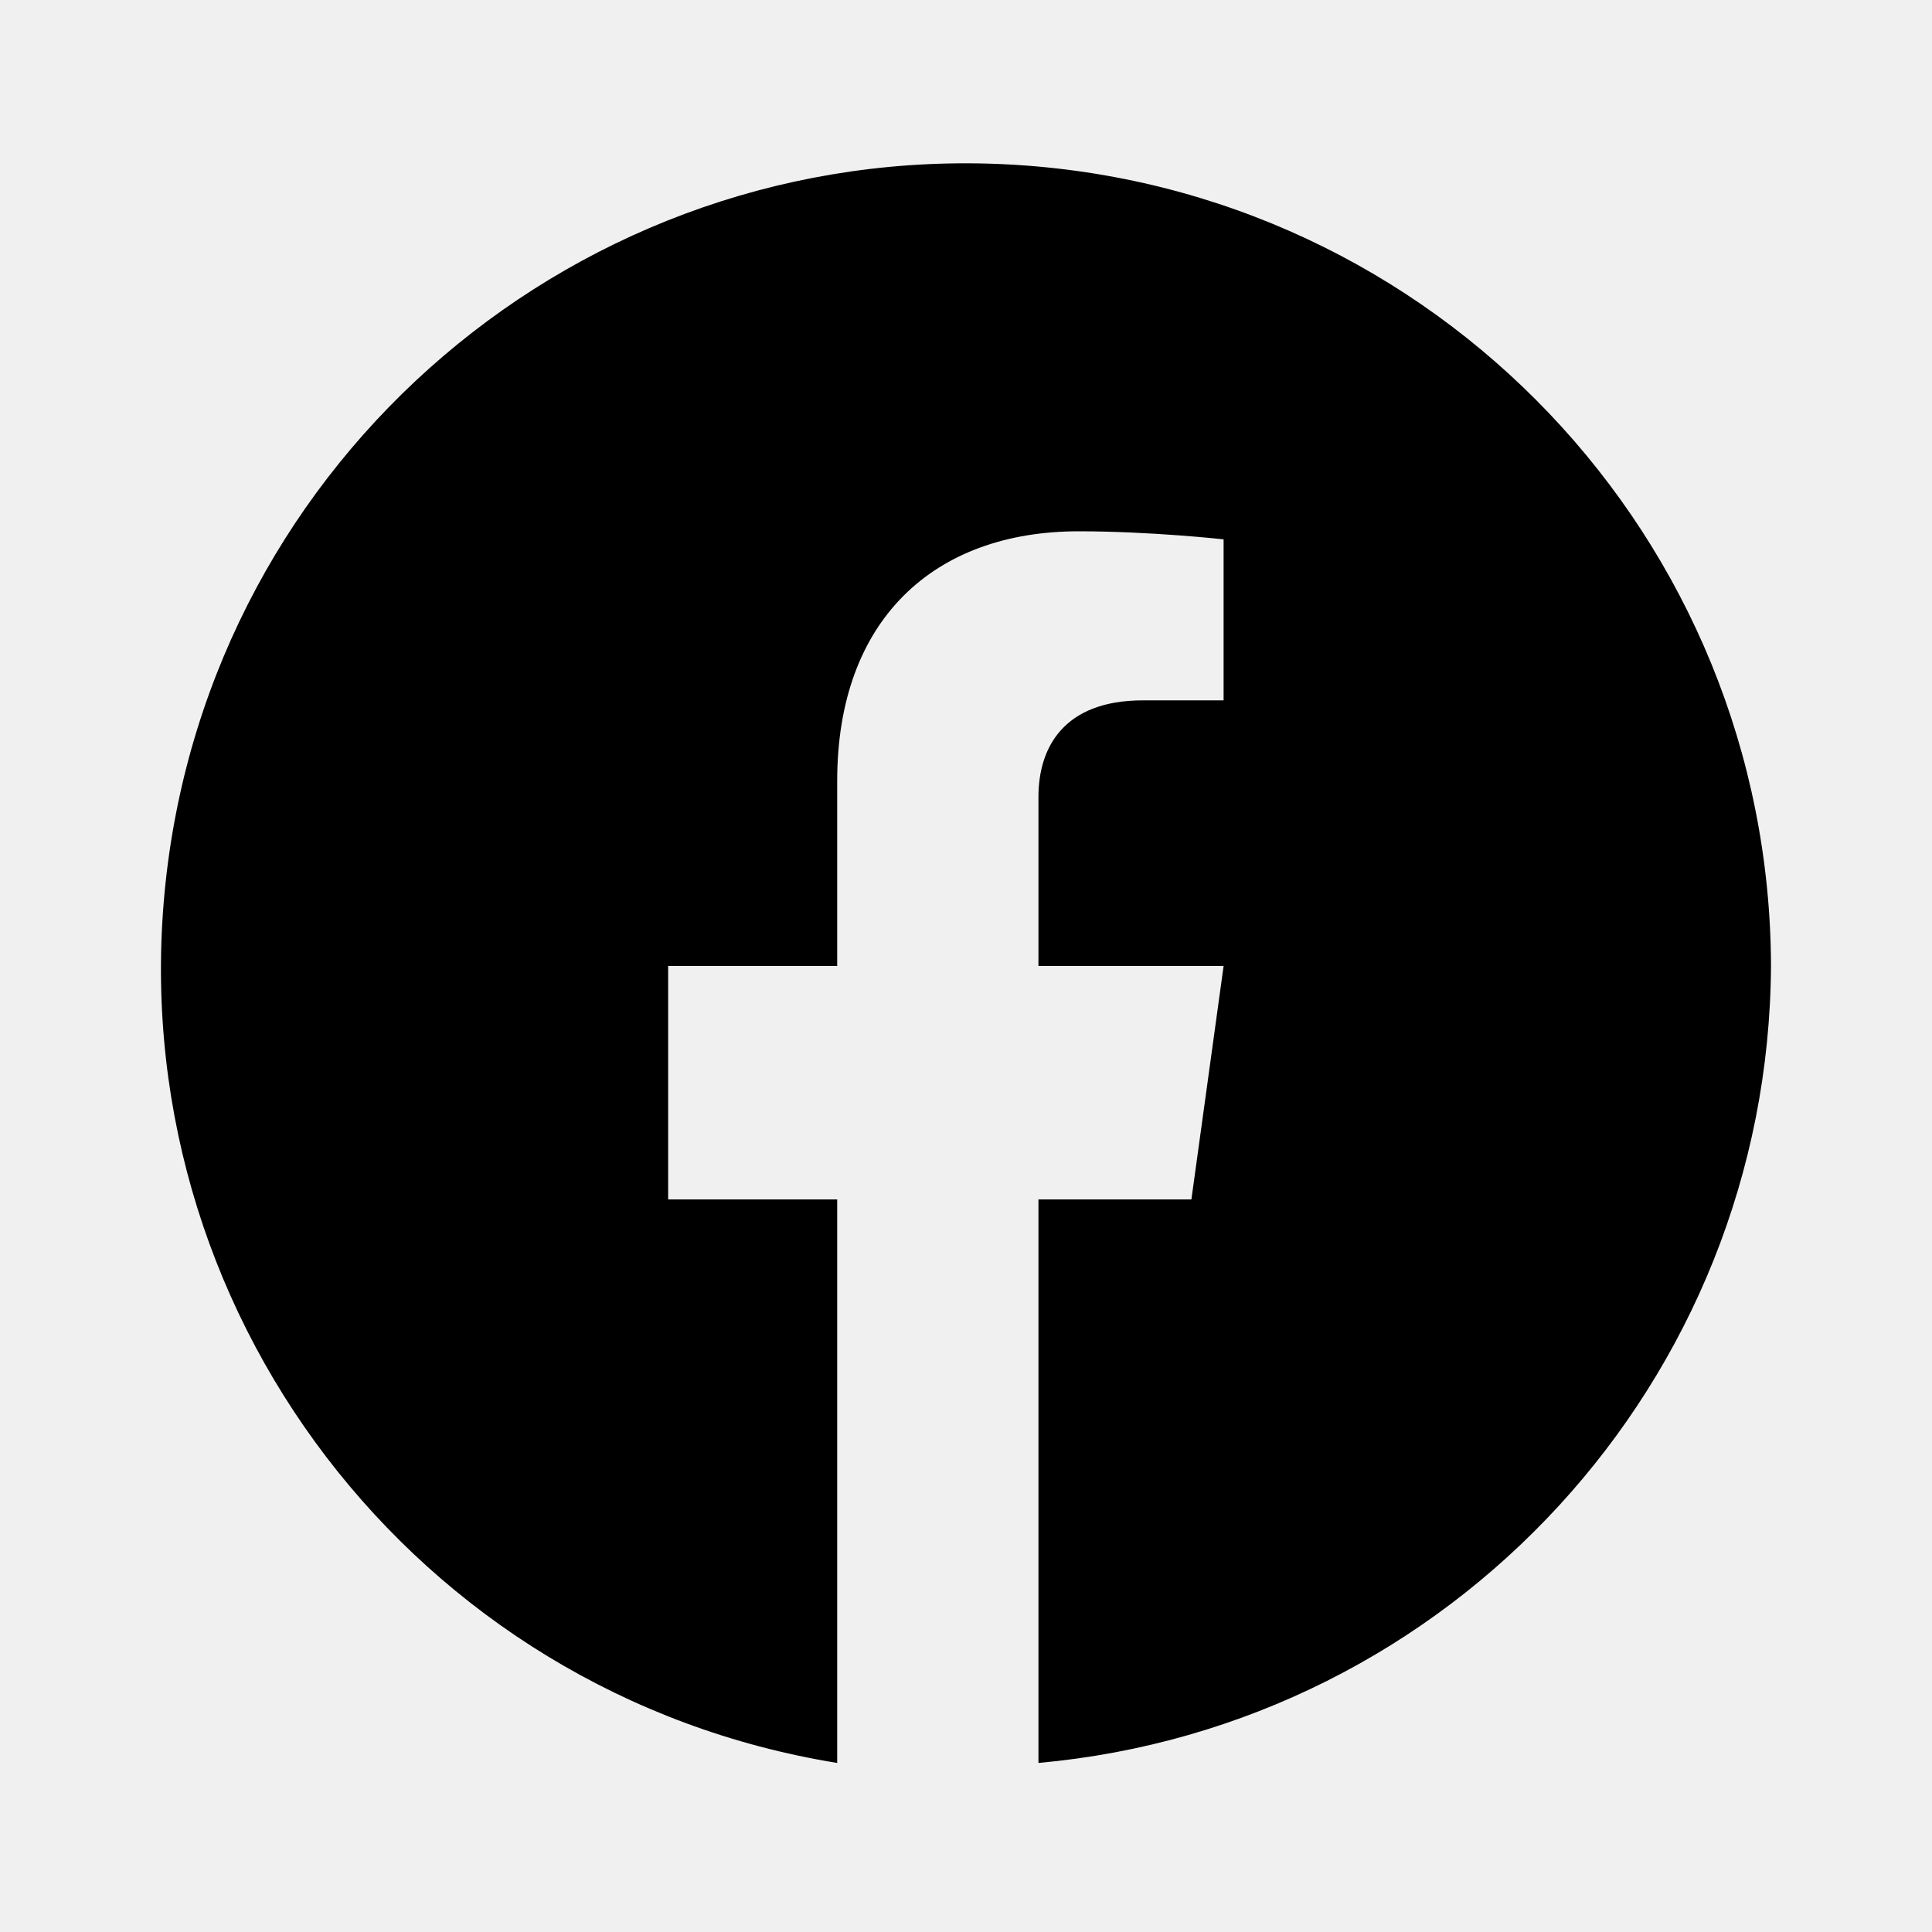
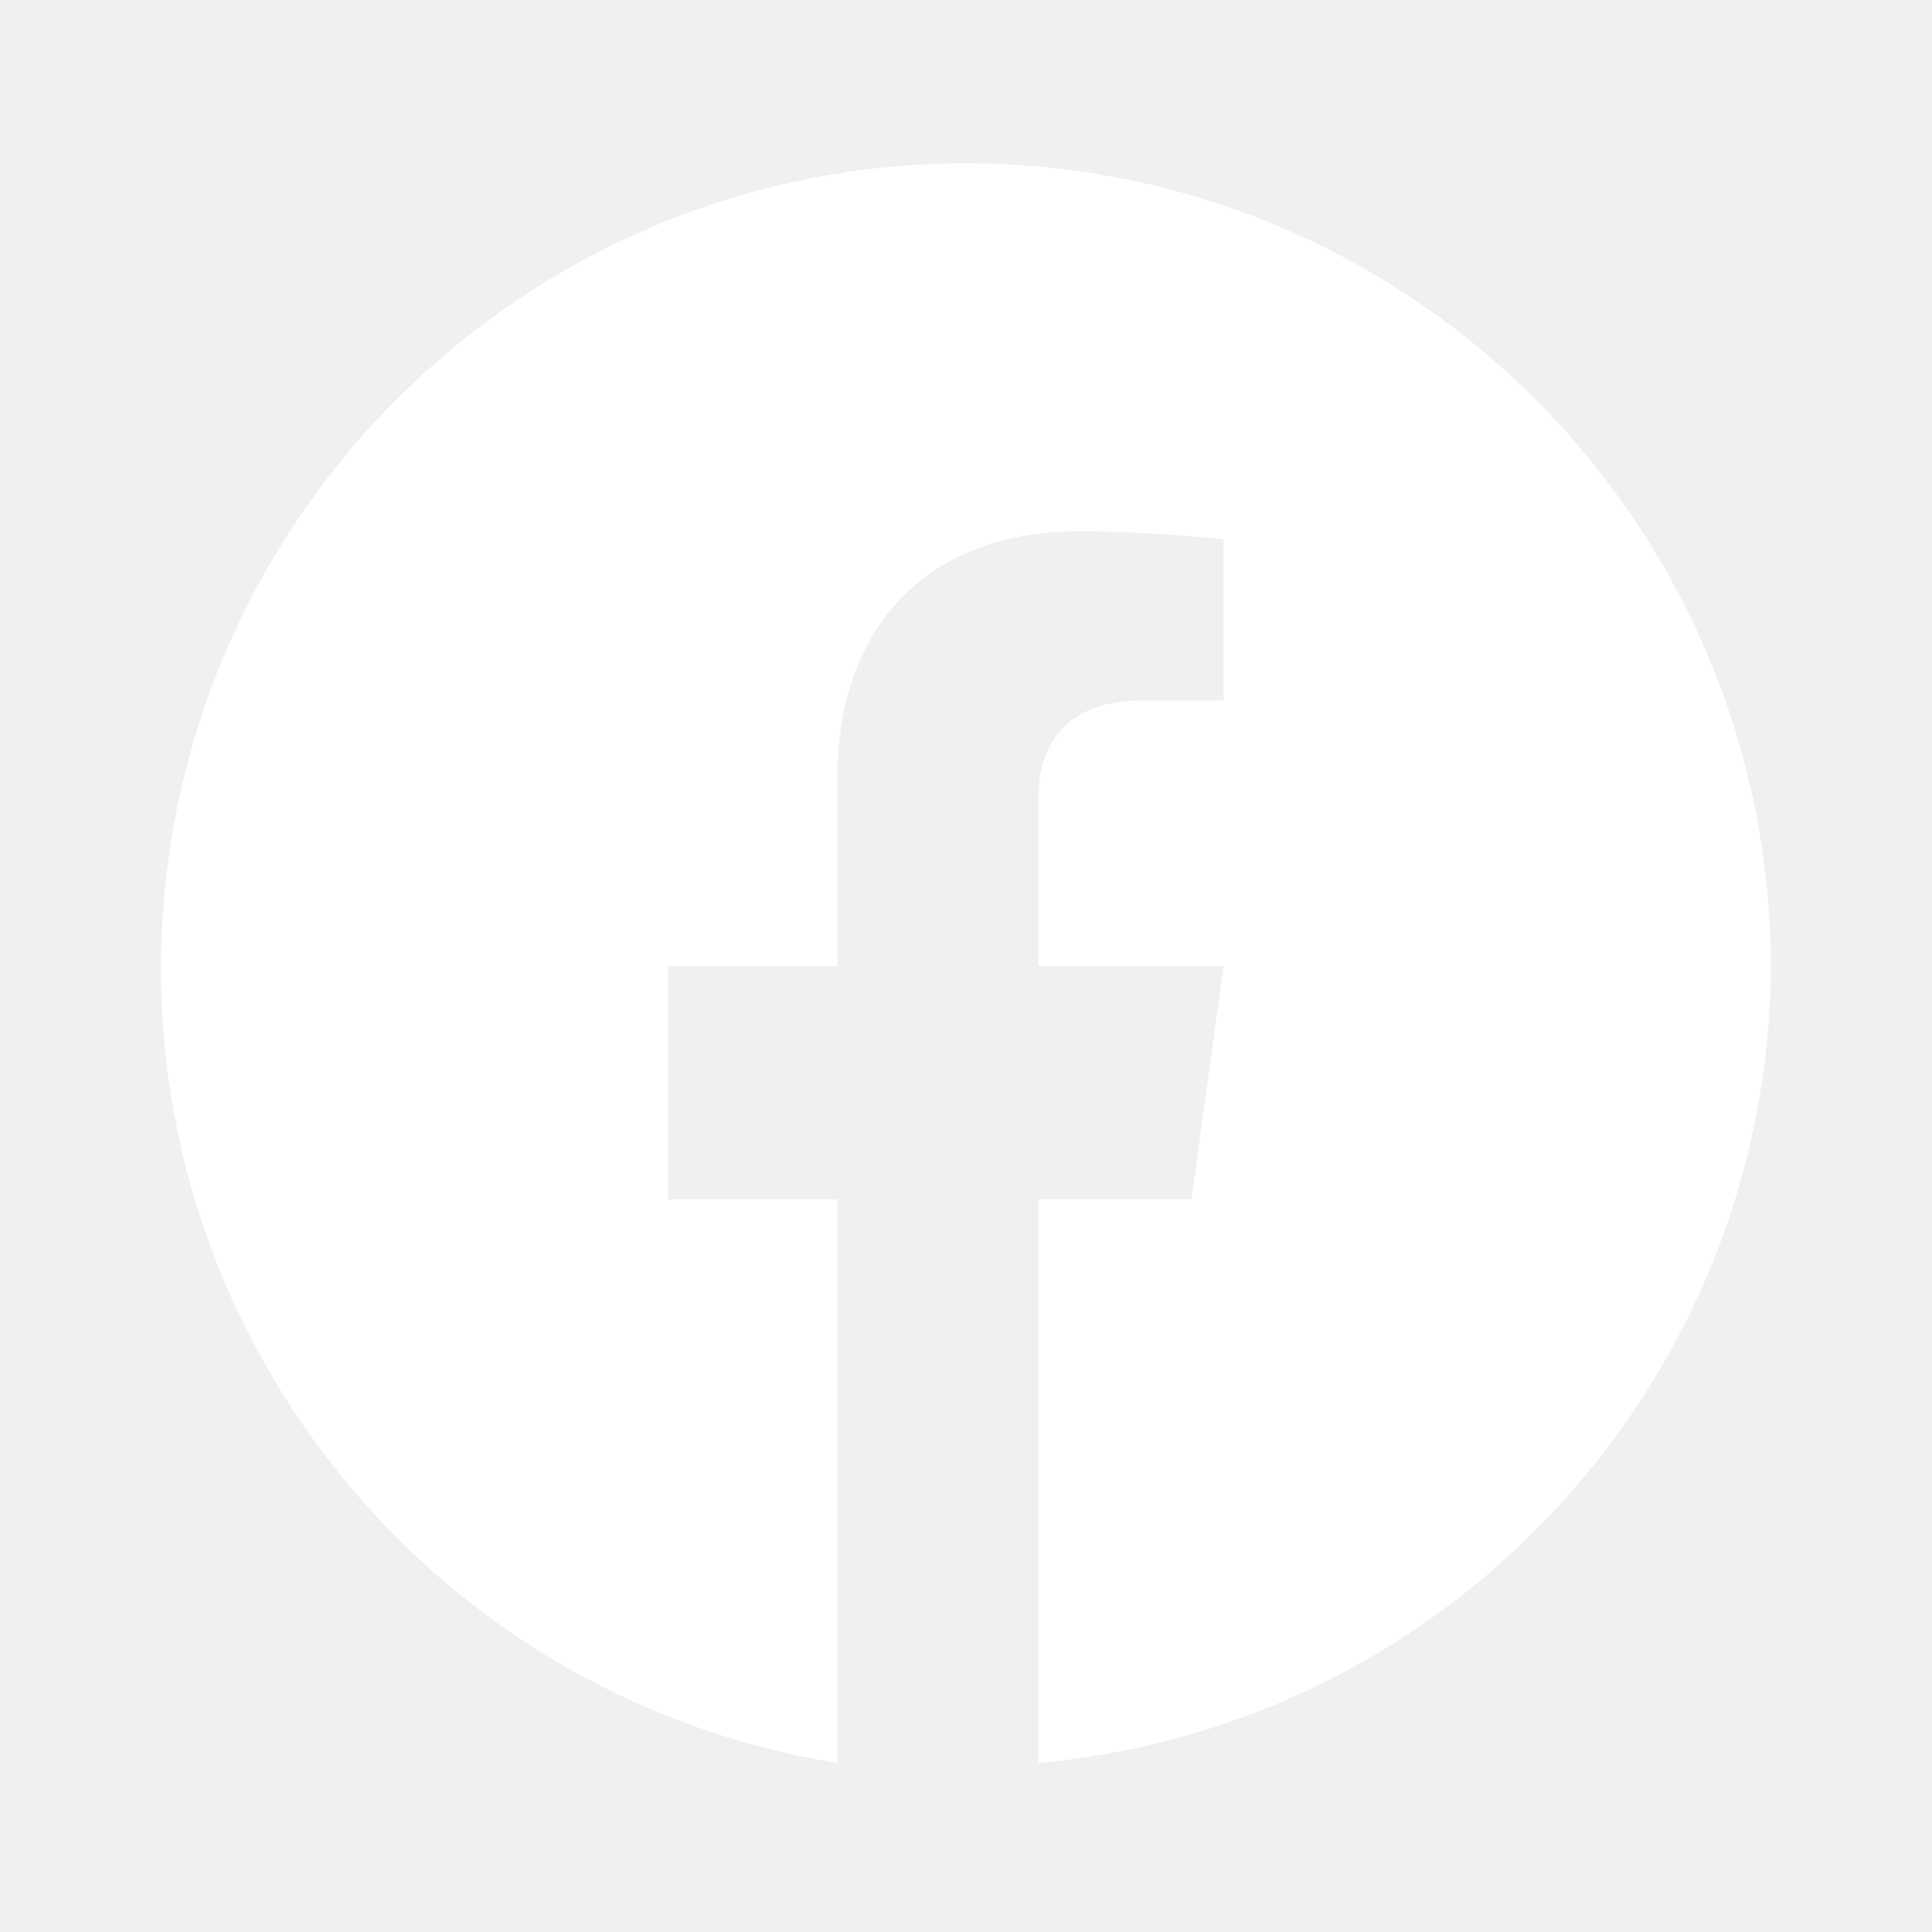
<svg xmlns="http://www.w3.org/2000/svg" viewBox="0 0 24 24" aria-hidden="true">
-   <path fill="ffffff" d="M22 12a10 10 0 1 0-11.6 9.9v-7h-2.1V12h2.1V9.7c0-2 1.2-3.1 3-3.1.9 0 1.8.1 1.8.1v2h-1c-1 0-1.3.6-1.3 1.2V12h2.3l-.4 2.9h-1.9v7A10 10 0 0 0 22 12z" />
+   <path fill="#ffffff" d="M22 12a10 10 0 1 0-11.6 9.9v-7h-2.1V12h2.1V9.7c0-2 1.2-3.1 3-3.1.9 0 1.8.1 1.8.1v2h-1c-1 0-1.3.6-1.3 1.2V12h2.3l-.4 2.9h-1.9v7A10 10 0 0 0 22 12z" />
</svg>
